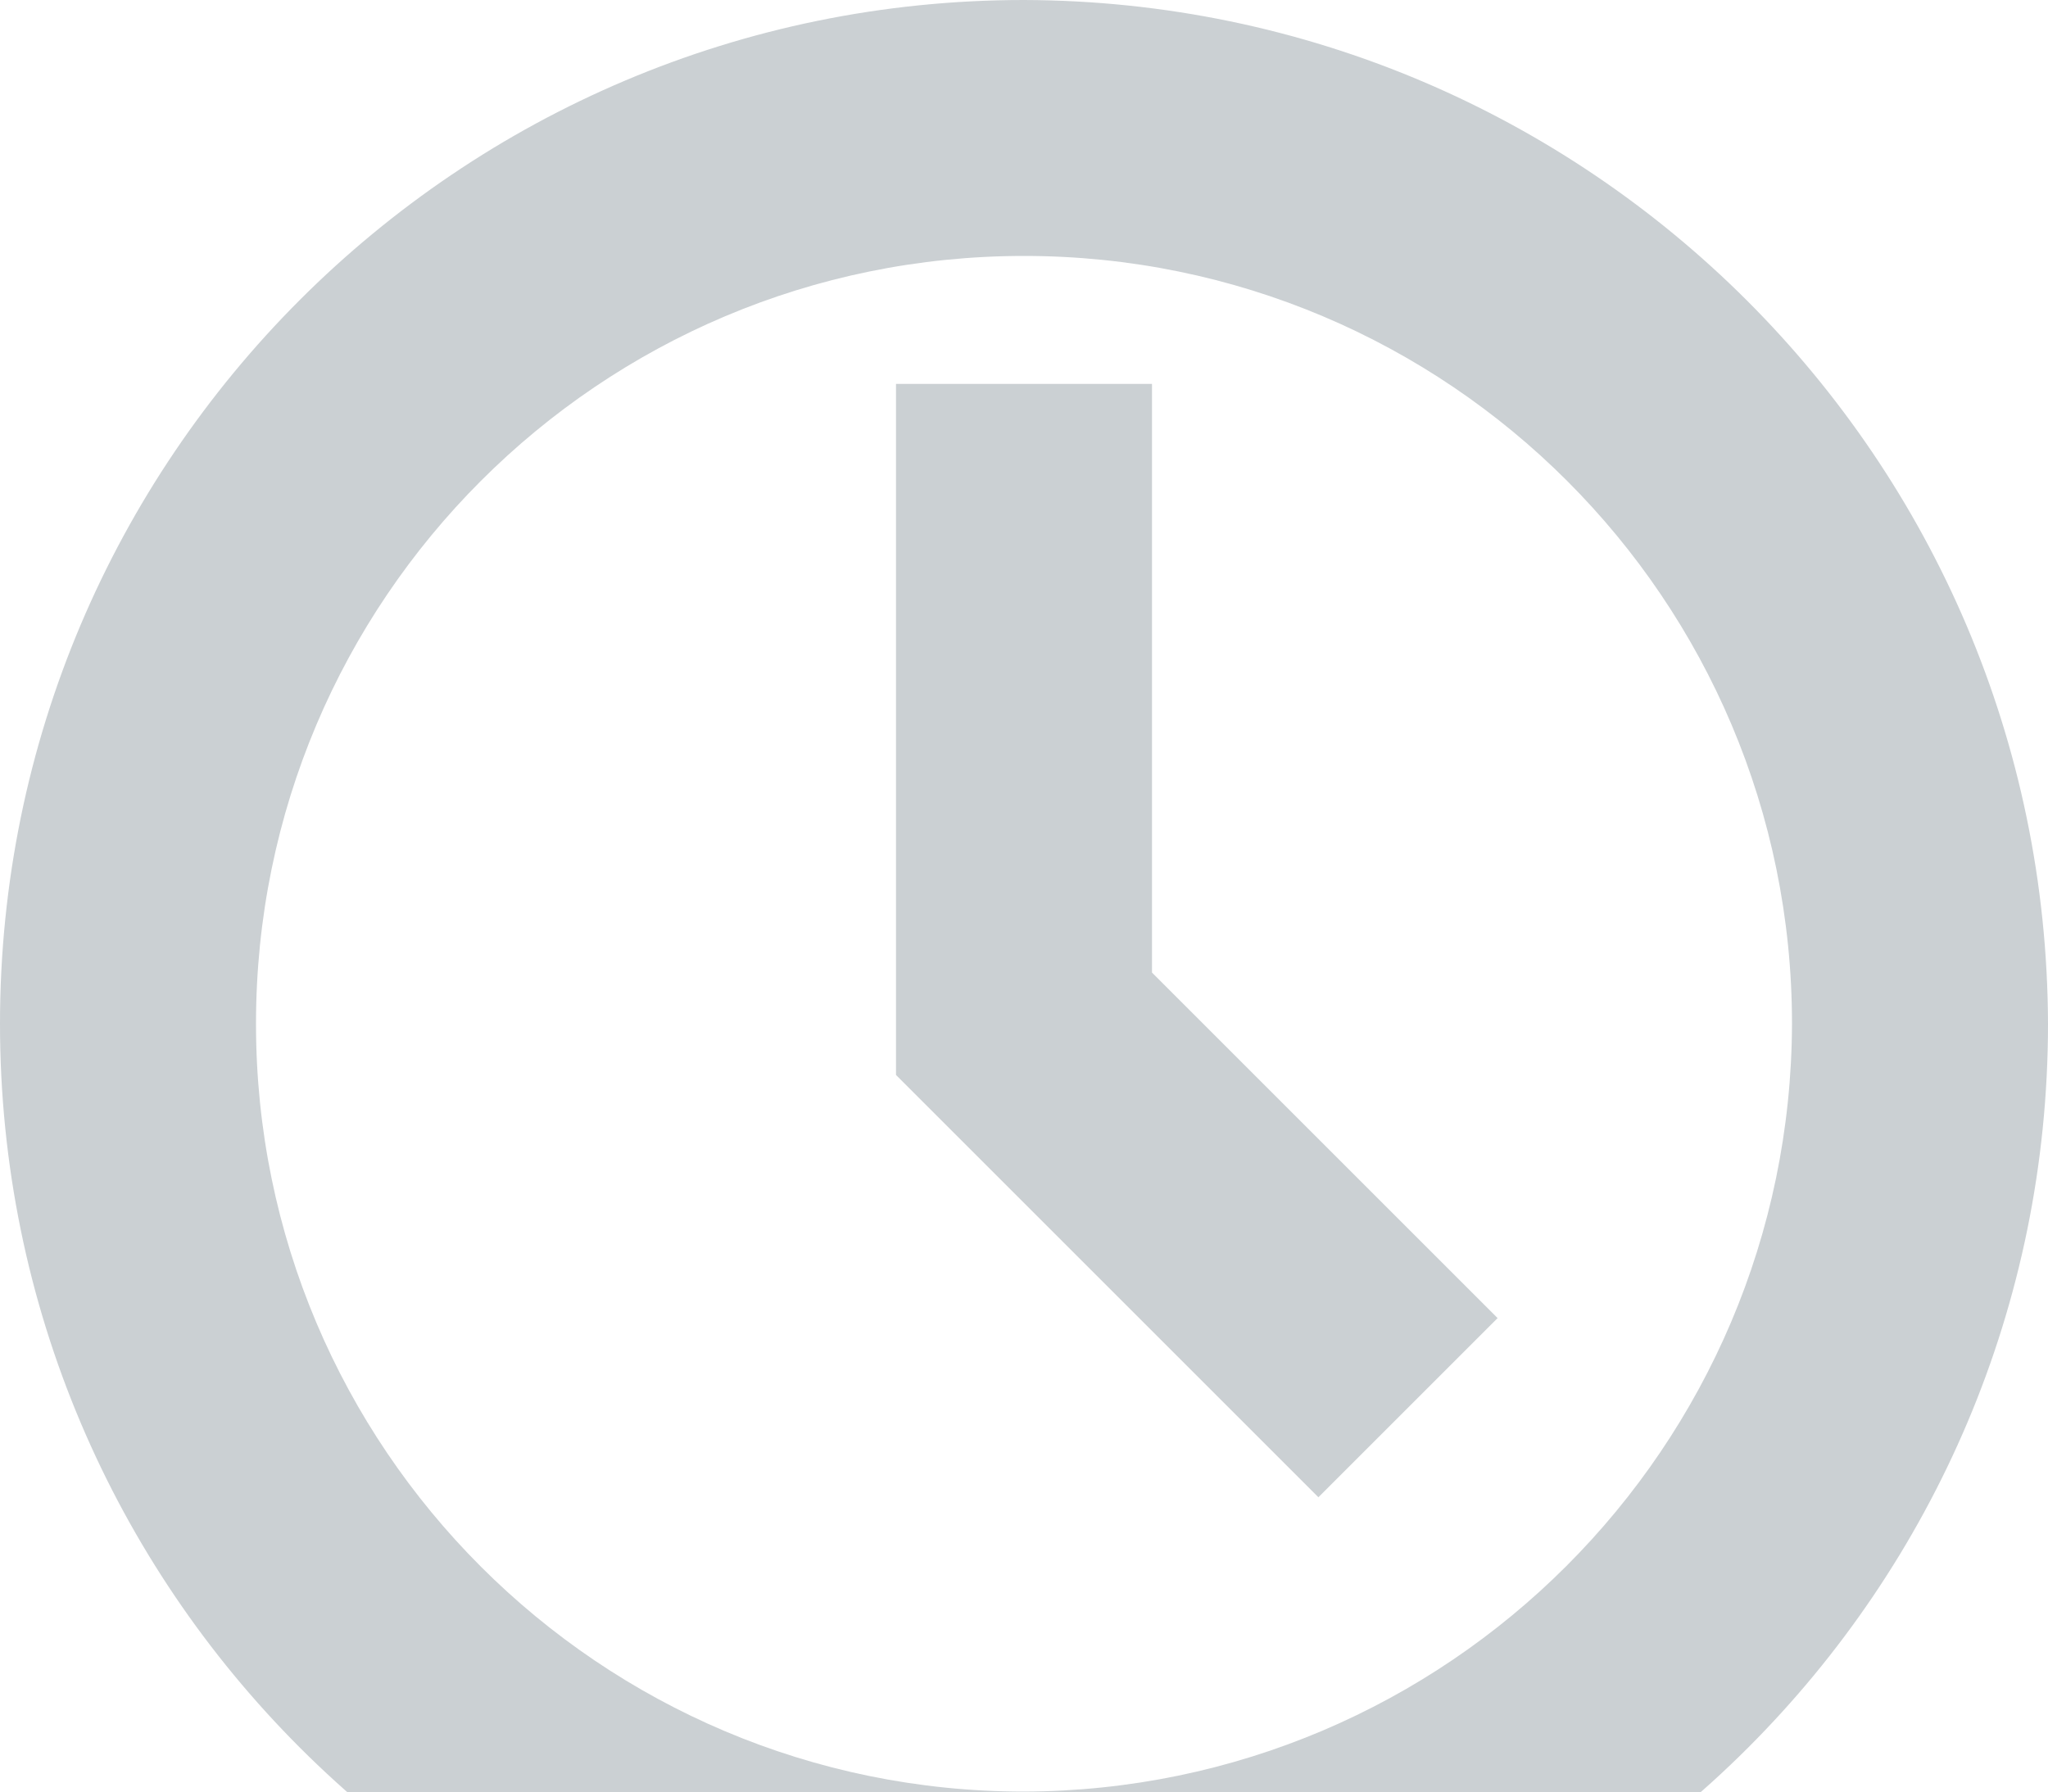
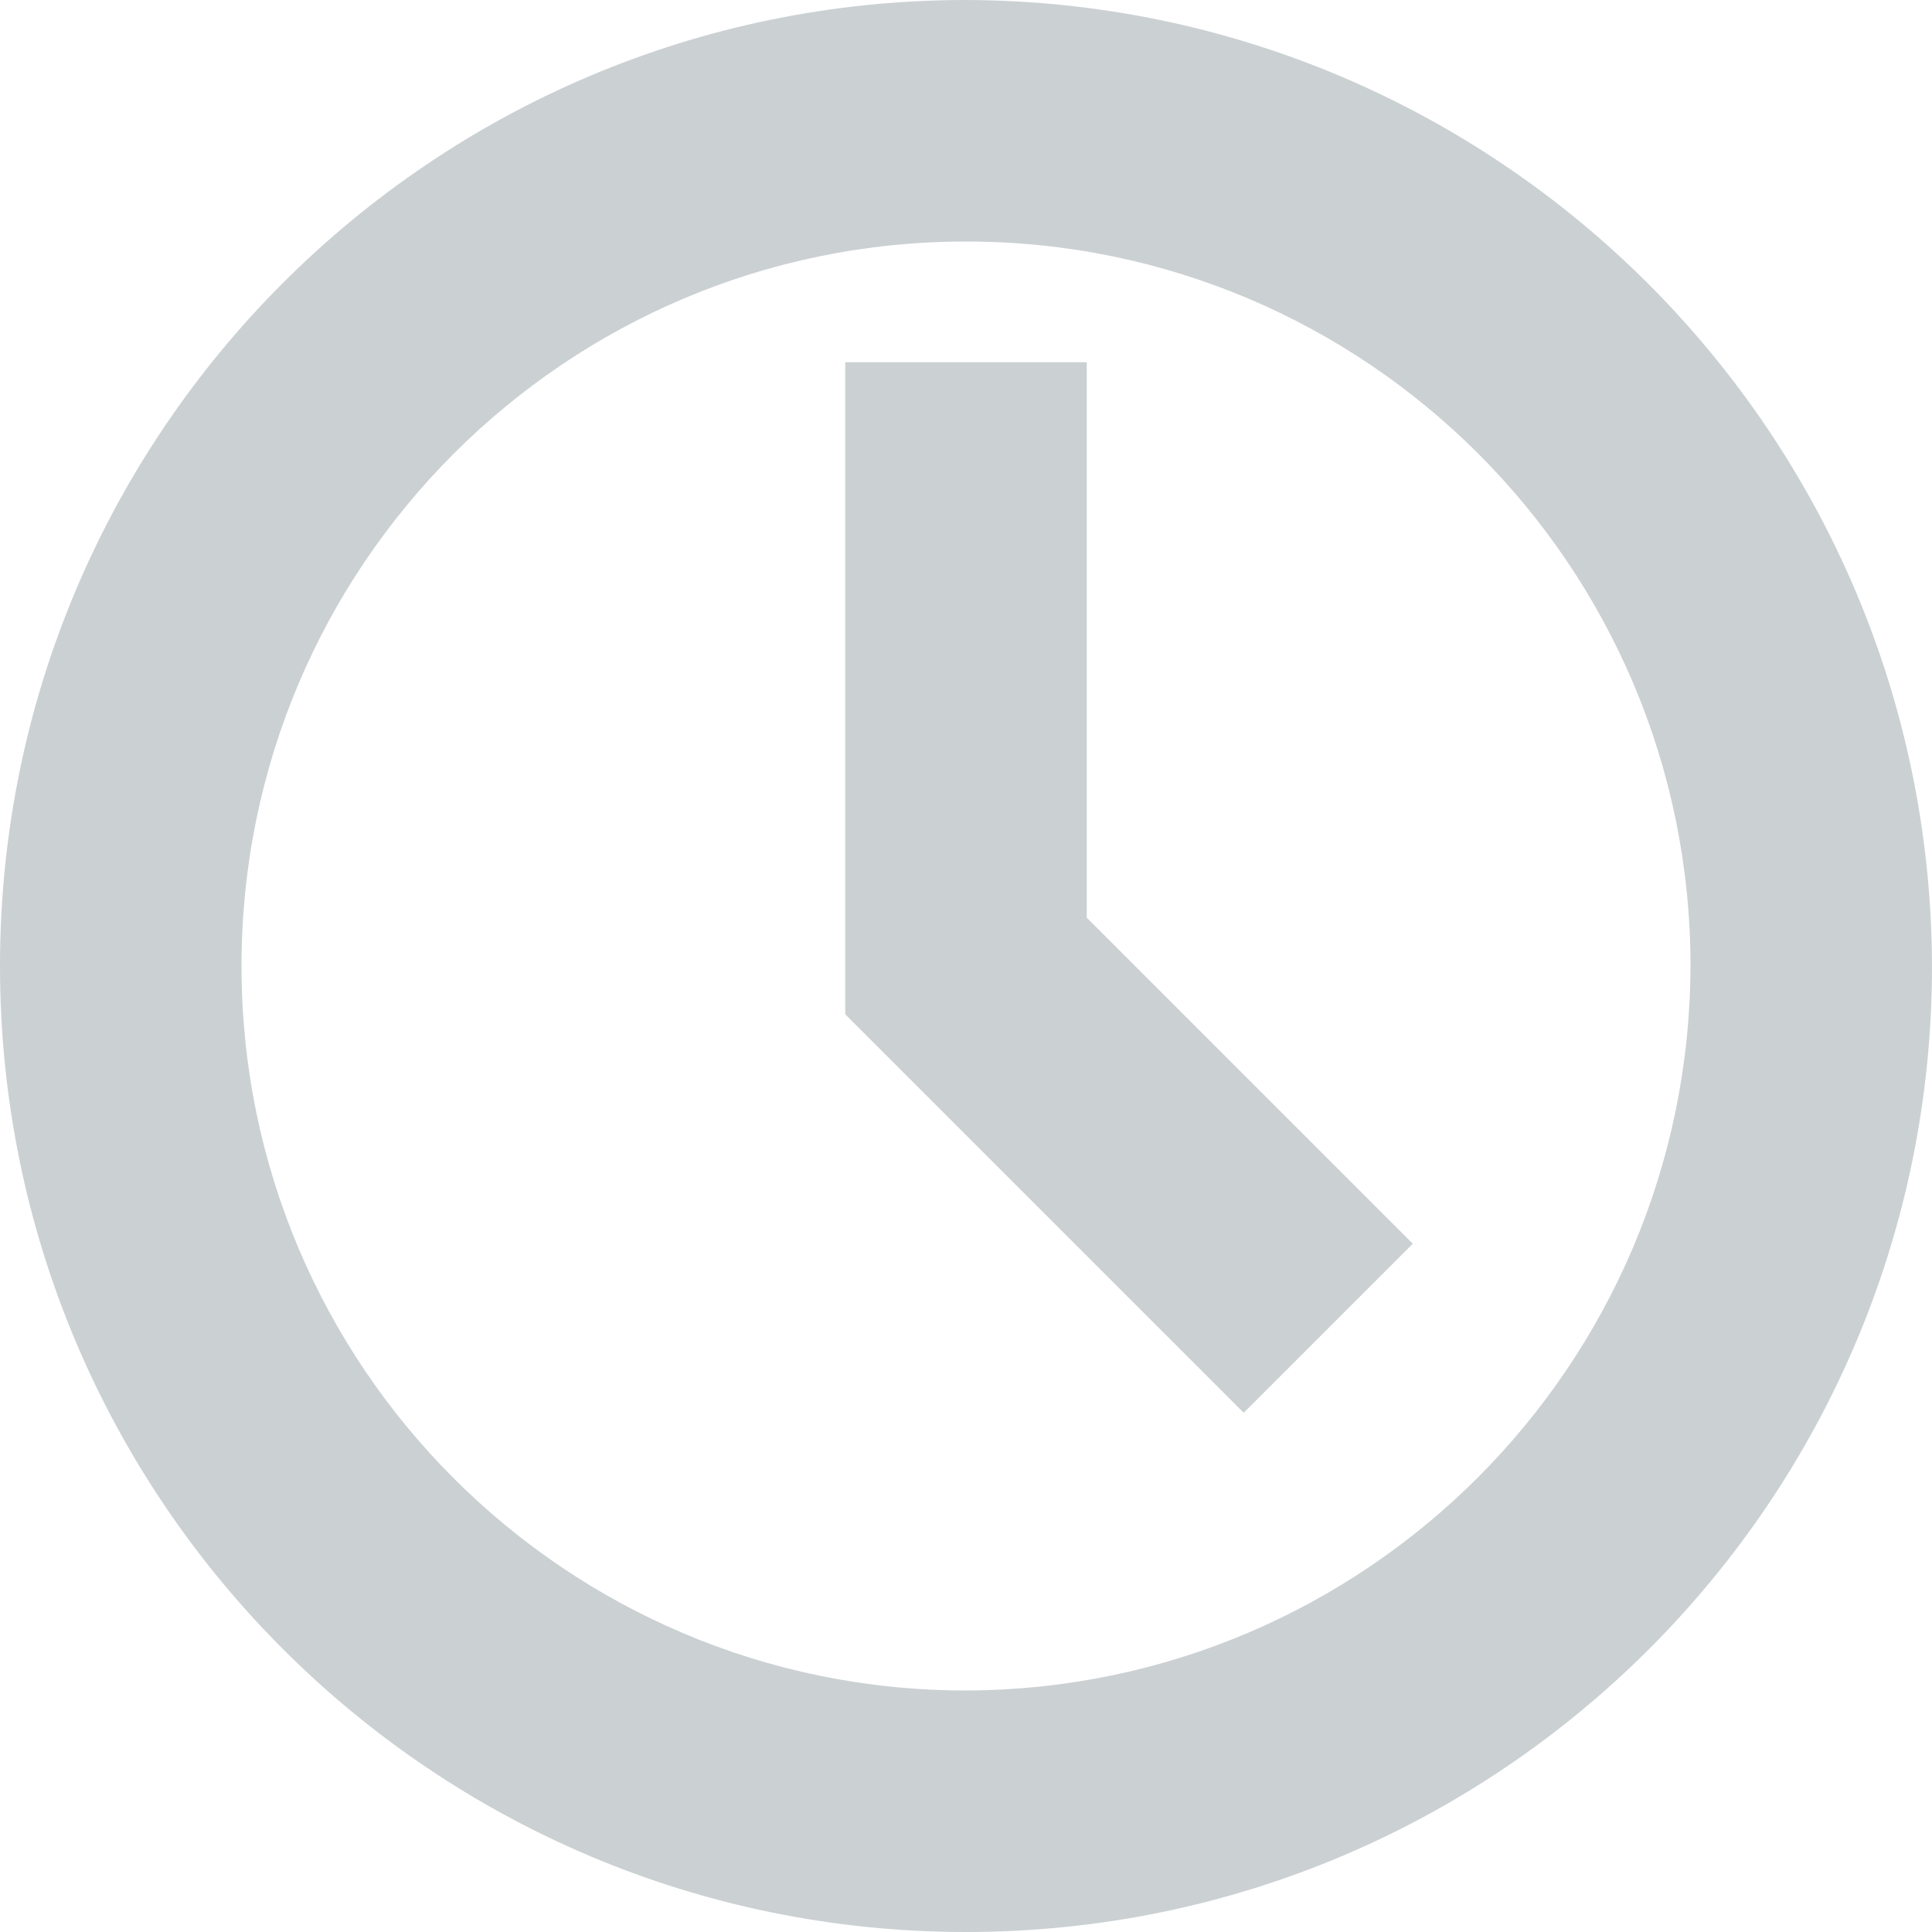
- <svg xmlns="http://www.w3.org/2000/svg" viewBox="0 0 16 14">
+ <svg xmlns="http://www.w3.org/2000/svg" viewBox="0 0 16 16">
  <path d="M8,0a8,8,0,1,0,8,8A8.024,8.024,0,0,0,8,0ZM8,14a6,6,0,1,1,6-6A6.018,6.018,0,0,1,8,14ZM9,7.6l2.7,2.7-1.4,1.4L7,8.4V3H9Z" fill="#cbd0d3" />
</svg>
